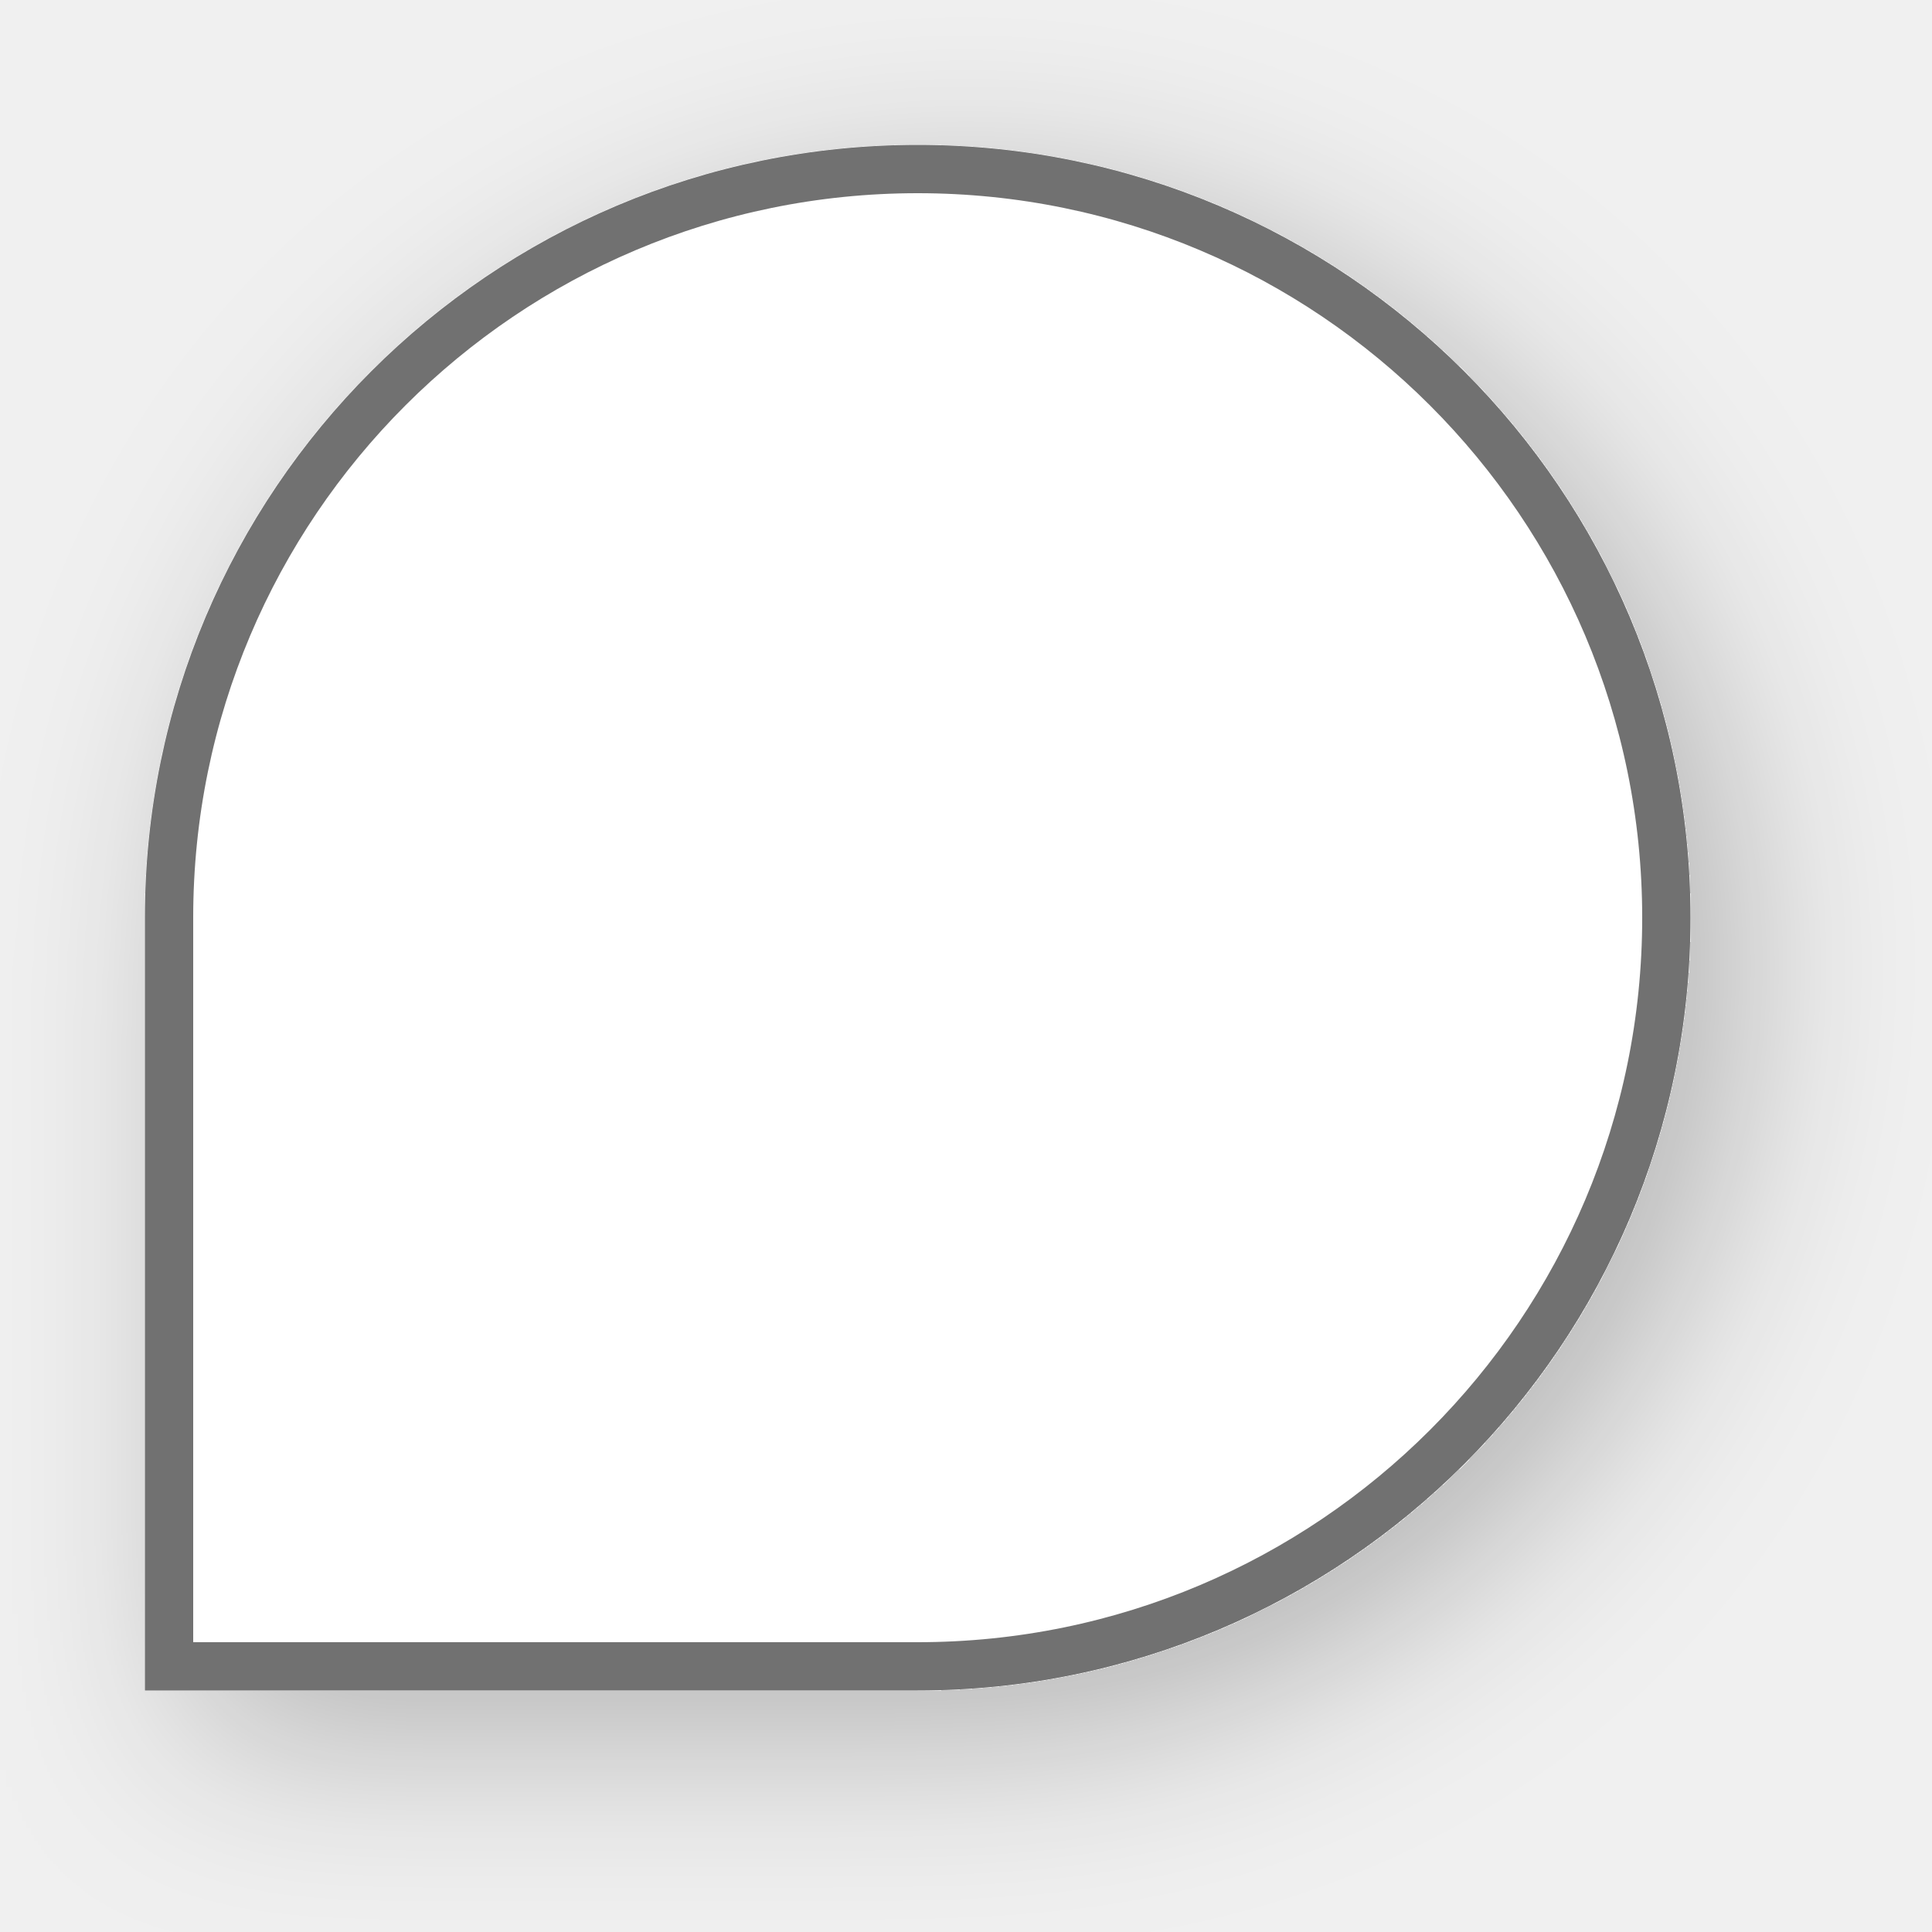
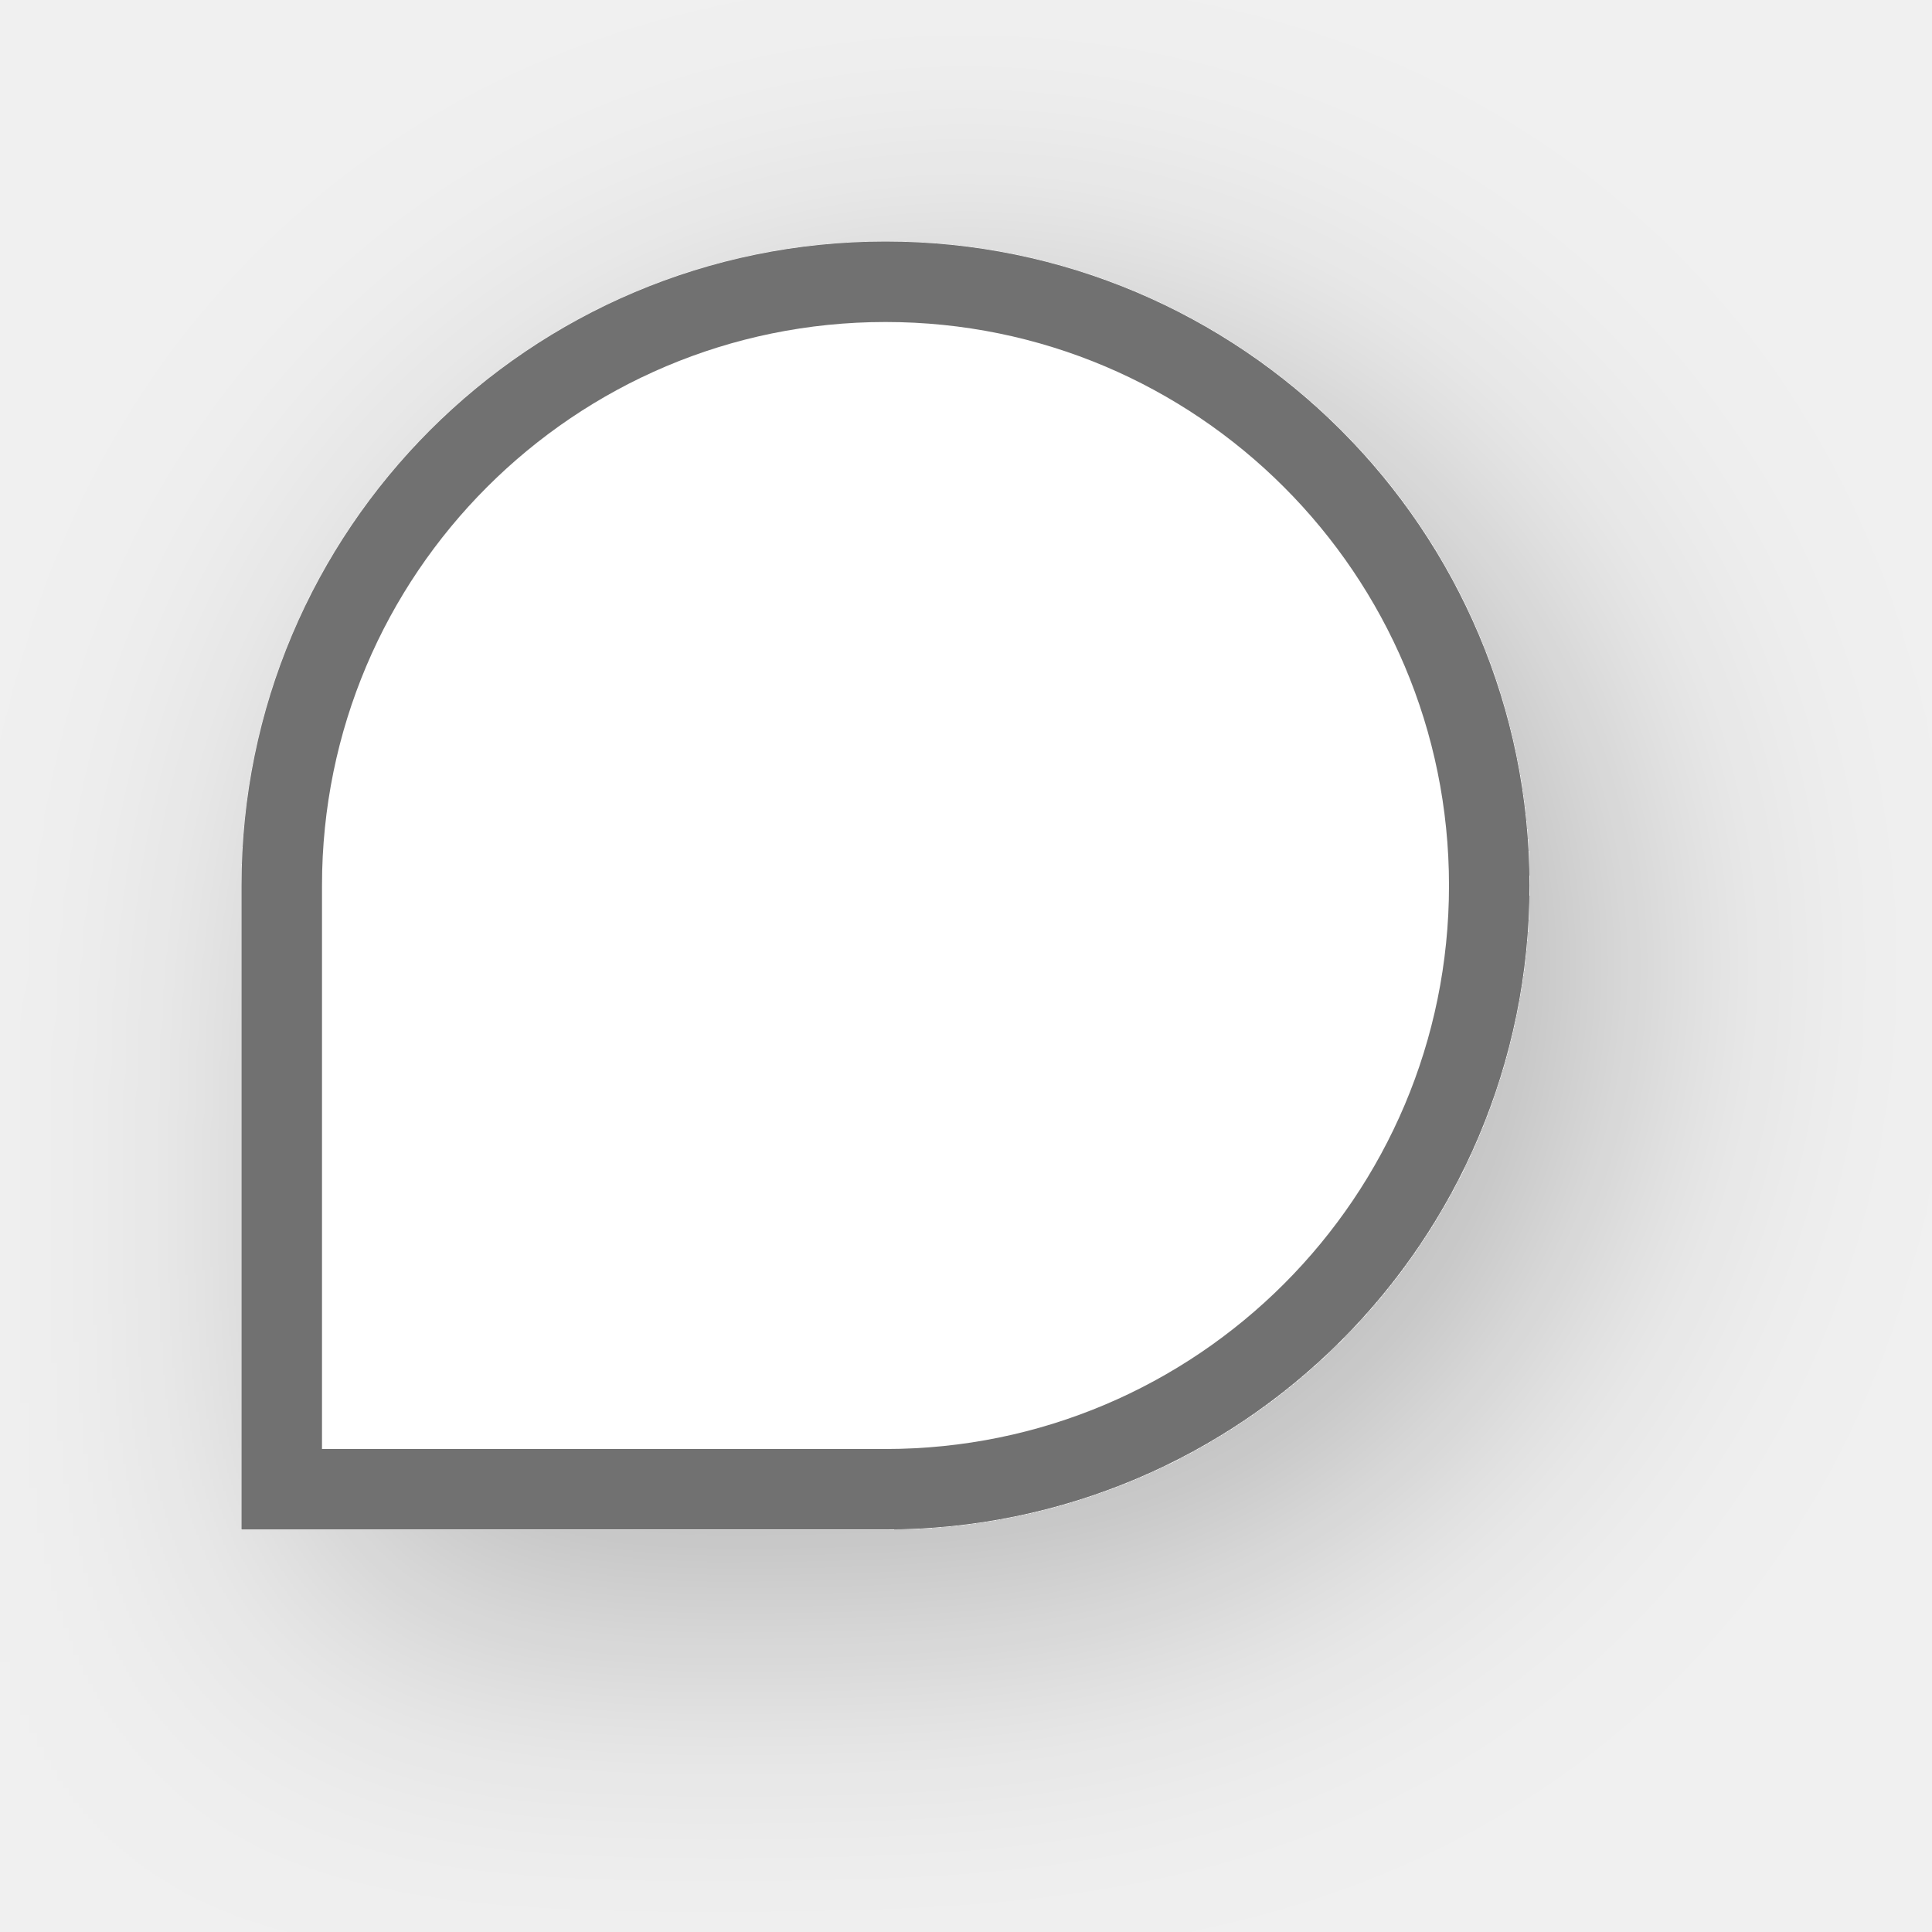
- <svg xmlns="http://www.w3.org/2000/svg" width="40" height="40" viewBox="0 0 40 40" fill="none">
+ <svg xmlns="http://www.w3.org/2000/svg" width="24" height="24" viewBox="0 0 24 24" fill="none">
  <g filter="url(#filter0_d_301_2)">
-     <path d="M3 19C3 10.163 10.163 3 19 3V3C27.837 3 35 10.163 35 19V19C35 27.837 27.837 35 19 35H3V19Z" fill="white" />
-     <path d="M19 3.5C27.56 3.5 34.5 10.44 34.5 19C34.5 27.56 27.56 34.5 19 34.5H3.5V19C3.5 10.44 10.44 3.5 19 3.5Z" stroke="#717171" />
+     <path d="M3 11C3 6.582 6.582 3 11 3V3C15.418 3 19 6.582 19 11V11C19 15.418 15.418 19 11 19H3V11Z" fill="white" />
+     <path d="M11 3.5C15.142 3.5 18.5 6.858 18.5 11C18.5 15.142 15.142 18.5 11 18.5H3.5V11C3.5 6.858 6.858 3.5 11 3.5Z" stroke="#717171" />
  </g>
  <defs>
-     <filter id="filter0_d_301_2" x="0" y="0" width="40" height="40" filterUnits="userSpaceOnUse" color-interpolation-filters="sRGB">
+     <filter id="filter0_d_301_2" x="0" y="0" width="24" height="24" filterUnits="userSpaceOnUse" color-interpolation-filters="sRGB">
      <feFlood flood-opacity="0" result="BackgroundImageFix" />
      <feColorMatrix in="SourceAlpha" type="matrix" values="0 0 0 0 0 0 0 0 0 0 0 0 0 0 0 0 0 0 127 0" result="hardAlpha" />
      <feOffset dx="1" dy="1" />
      <feGaussianBlur stdDeviation="2" />
      <feComposite in2="hardAlpha" operator="out" />
      <feColorMatrix type="matrix" values="0 0 0 0 0 0 0 0 0 0 0 0 0 0 0 0 0 0 0.25 0" />
      <feBlend mode="normal" in2="BackgroundImageFix" result="effect1_dropShadow_301_2" />
      <feBlend mode="normal" in="SourceGraphic" in2="effect1_dropShadow_301_2" result="shape" />
    </filter>
  </defs>
</svg>
